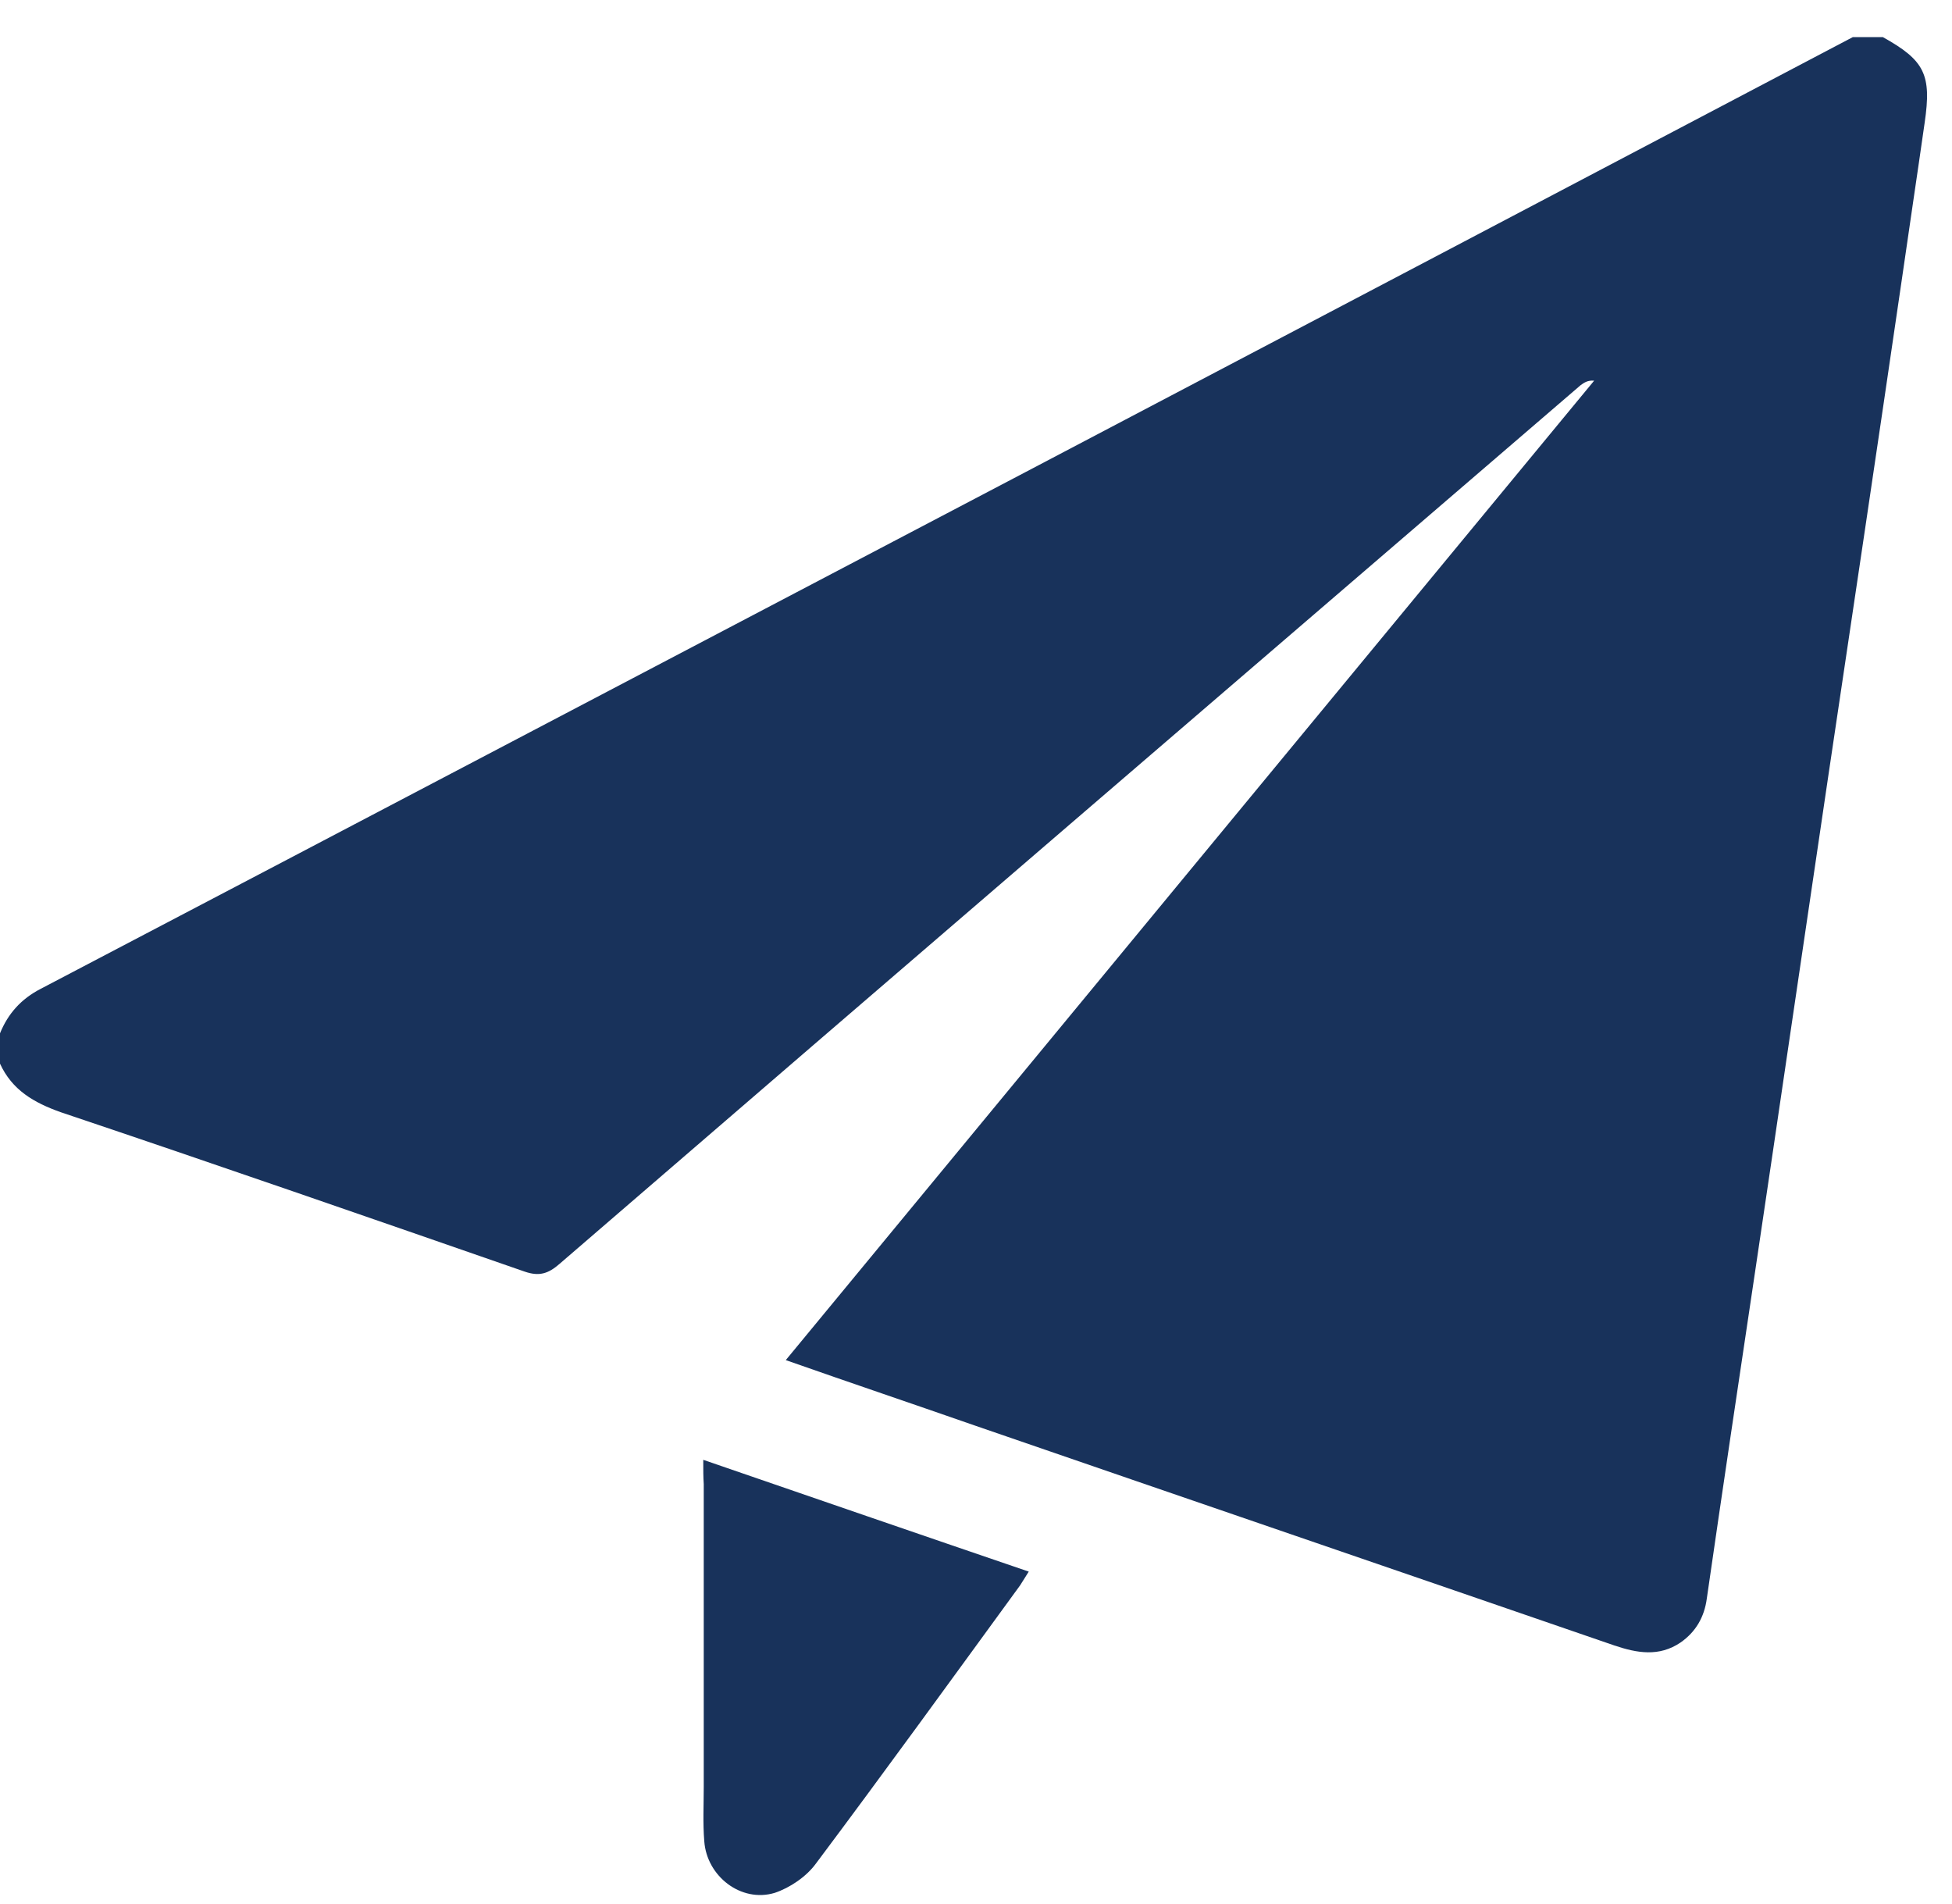
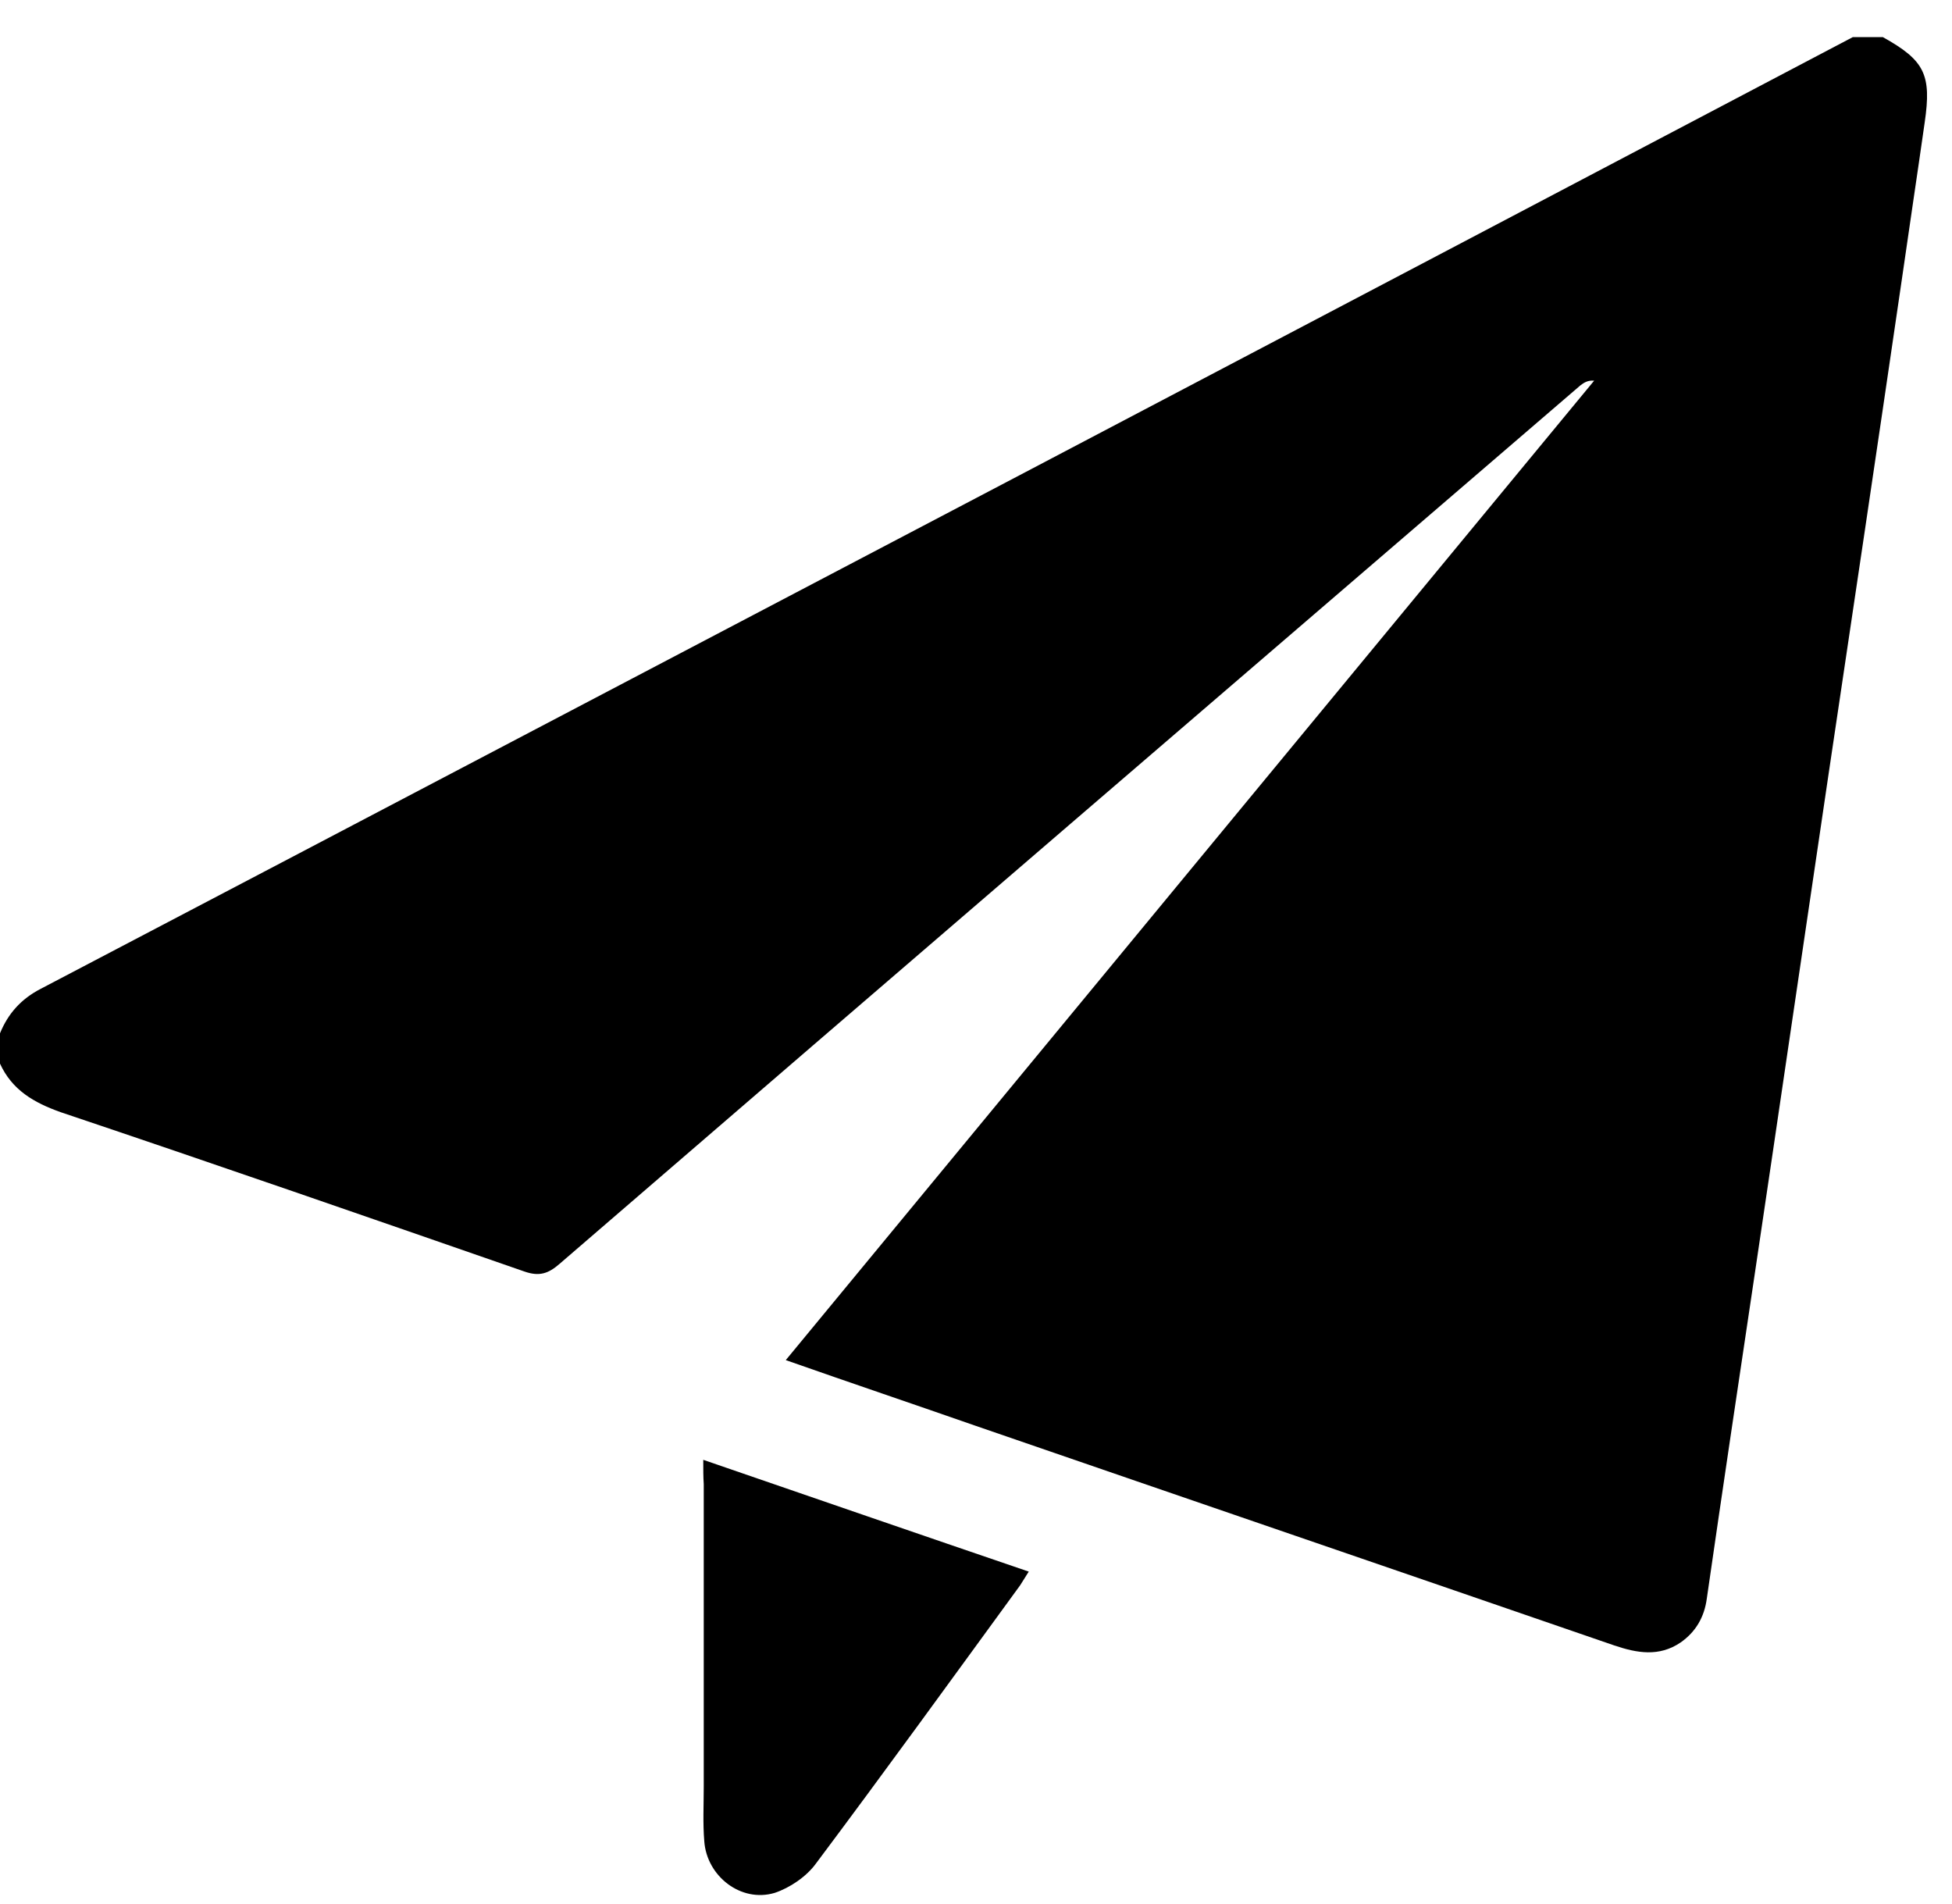
<svg xmlns="http://www.w3.org/2000/svg" width="40" height="39" viewBox="0 0 40 39" fill="none">
-   <path d="M0 21.791C0 21.584 0 21.377 0 21.17C0.165 20.765 0.433 20.465 0.835 20.258C7.566 16.733 14.287 13.199 21.009 9.675C26.658 6.71 32.307 3.736 37.966 0.761C38.172 0.761 38.378 0.761 38.584 0.761C39.44 1.238 39.584 1.528 39.44 2.512C39.285 3.601 39.12 4.689 38.966 5.767C38.471 9.156 37.966 12.536 37.461 15.925C36.956 19.325 36.461 22.724 35.956 26.114C35.626 28.322 35.296 30.529 34.976 32.747C34.925 33.131 34.75 33.431 34.44 33.649C33.997 33.95 33.544 33.867 33.08 33.711C28.719 32.208 24.359 30.716 19.998 29.213C18.72 28.767 17.431 28.332 16.102 27.865C21.648 21.149 27.152 14.474 32.667 7.799C32.533 7.788 32.461 7.84 32.389 7.892C25.41 13.893 18.431 19.884 11.463 25.896C11.236 26.093 11.051 26.155 10.752 26.052C7.587 24.953 4.422 23.854 1.247 22.787C0.691 22.59 0.247 22.331 0 21.791Z" fill="#18325B" />
-   <path d="M14.411 29.908C16.669 30.685 18.864 31.442 21.081 32.198C21.009 32.312 20.957 32.395 20.905 32.478C19.514 34.385 18.133 36.293 16.72 38.179C16.524 38.449 16.184 38.677 15.875 38.78C15.184 38.987 14.483 38.438 14.432 37.723C14.401 37.35 14.421 36.977 14.421 36.604C14.421 34.541 14.421 32.468 14.421 30.405C14.411 30.26 14.411 30.115 14.411 29.908Z" fill="#18325B" />
+   <path d="M0 21.791C0 21.584 0 21.377 0 21.17C0.165 20.765 0.433 20.465 0.835 20.258C7.566 16.733 14.287 13.199 21.009 9.675C26.658 6.71 32.307 3.736 37.966 0.761C38.172 0.761 38.378 0.761 38.584 0.761C39.44 1.238 39.584 1.528 39.44 2.512C39.285 3.601 39.12 4.689 38.966 5.767C38.471 9.156 37.966 12.536 37.461 15.925C36.956 19.325 36.461 22.724 35.956 26.114C35.626 28.322 35.296 30.529 34.976 32.747C34.925 33.131 34.75 33.431 34.44 33.649C33.997 33.95 33.544 33.867 33.08 33.711C28.719 32.208 24.359 30.716 19.998 29.213C18.72 28.767 17.431 28.332 16.102 27.865C21.648 21.149 27.152 14.474 32.667 7.799C32.533 7.788 32.461 7.84 32.389 7.892C25.41 13.893 18.431 19.884 11.463 25.896C11.236 26.093 11.051 26.155 10.752 26.052C7.587 24.953 4.422 23.854 1.247 22.787C0.691 22.59 0.247 22.331 0 21.791Z" fill="currentColor" />
+   <path d="M14.411 29.908C16.669 30.685 18.864 31.442 21.081 32.198C21.009 32.312 20.957 32.395 20.905 32.478C19.514 34.385 18.133 36.293 16.72 38.179C16.524 38.449 16.184 38.677 15.875 38.78C15.184 38.987 14.483 38.438 14.432 37.723C14.401 37.35 14.421 36.977 14.421 36.604C14.421 34.541 14.421 32.468 14.421 30.405C14.411 30.26 14.411 30.115 14.411 29.908Z" fill="currentColor" />
</svg>
